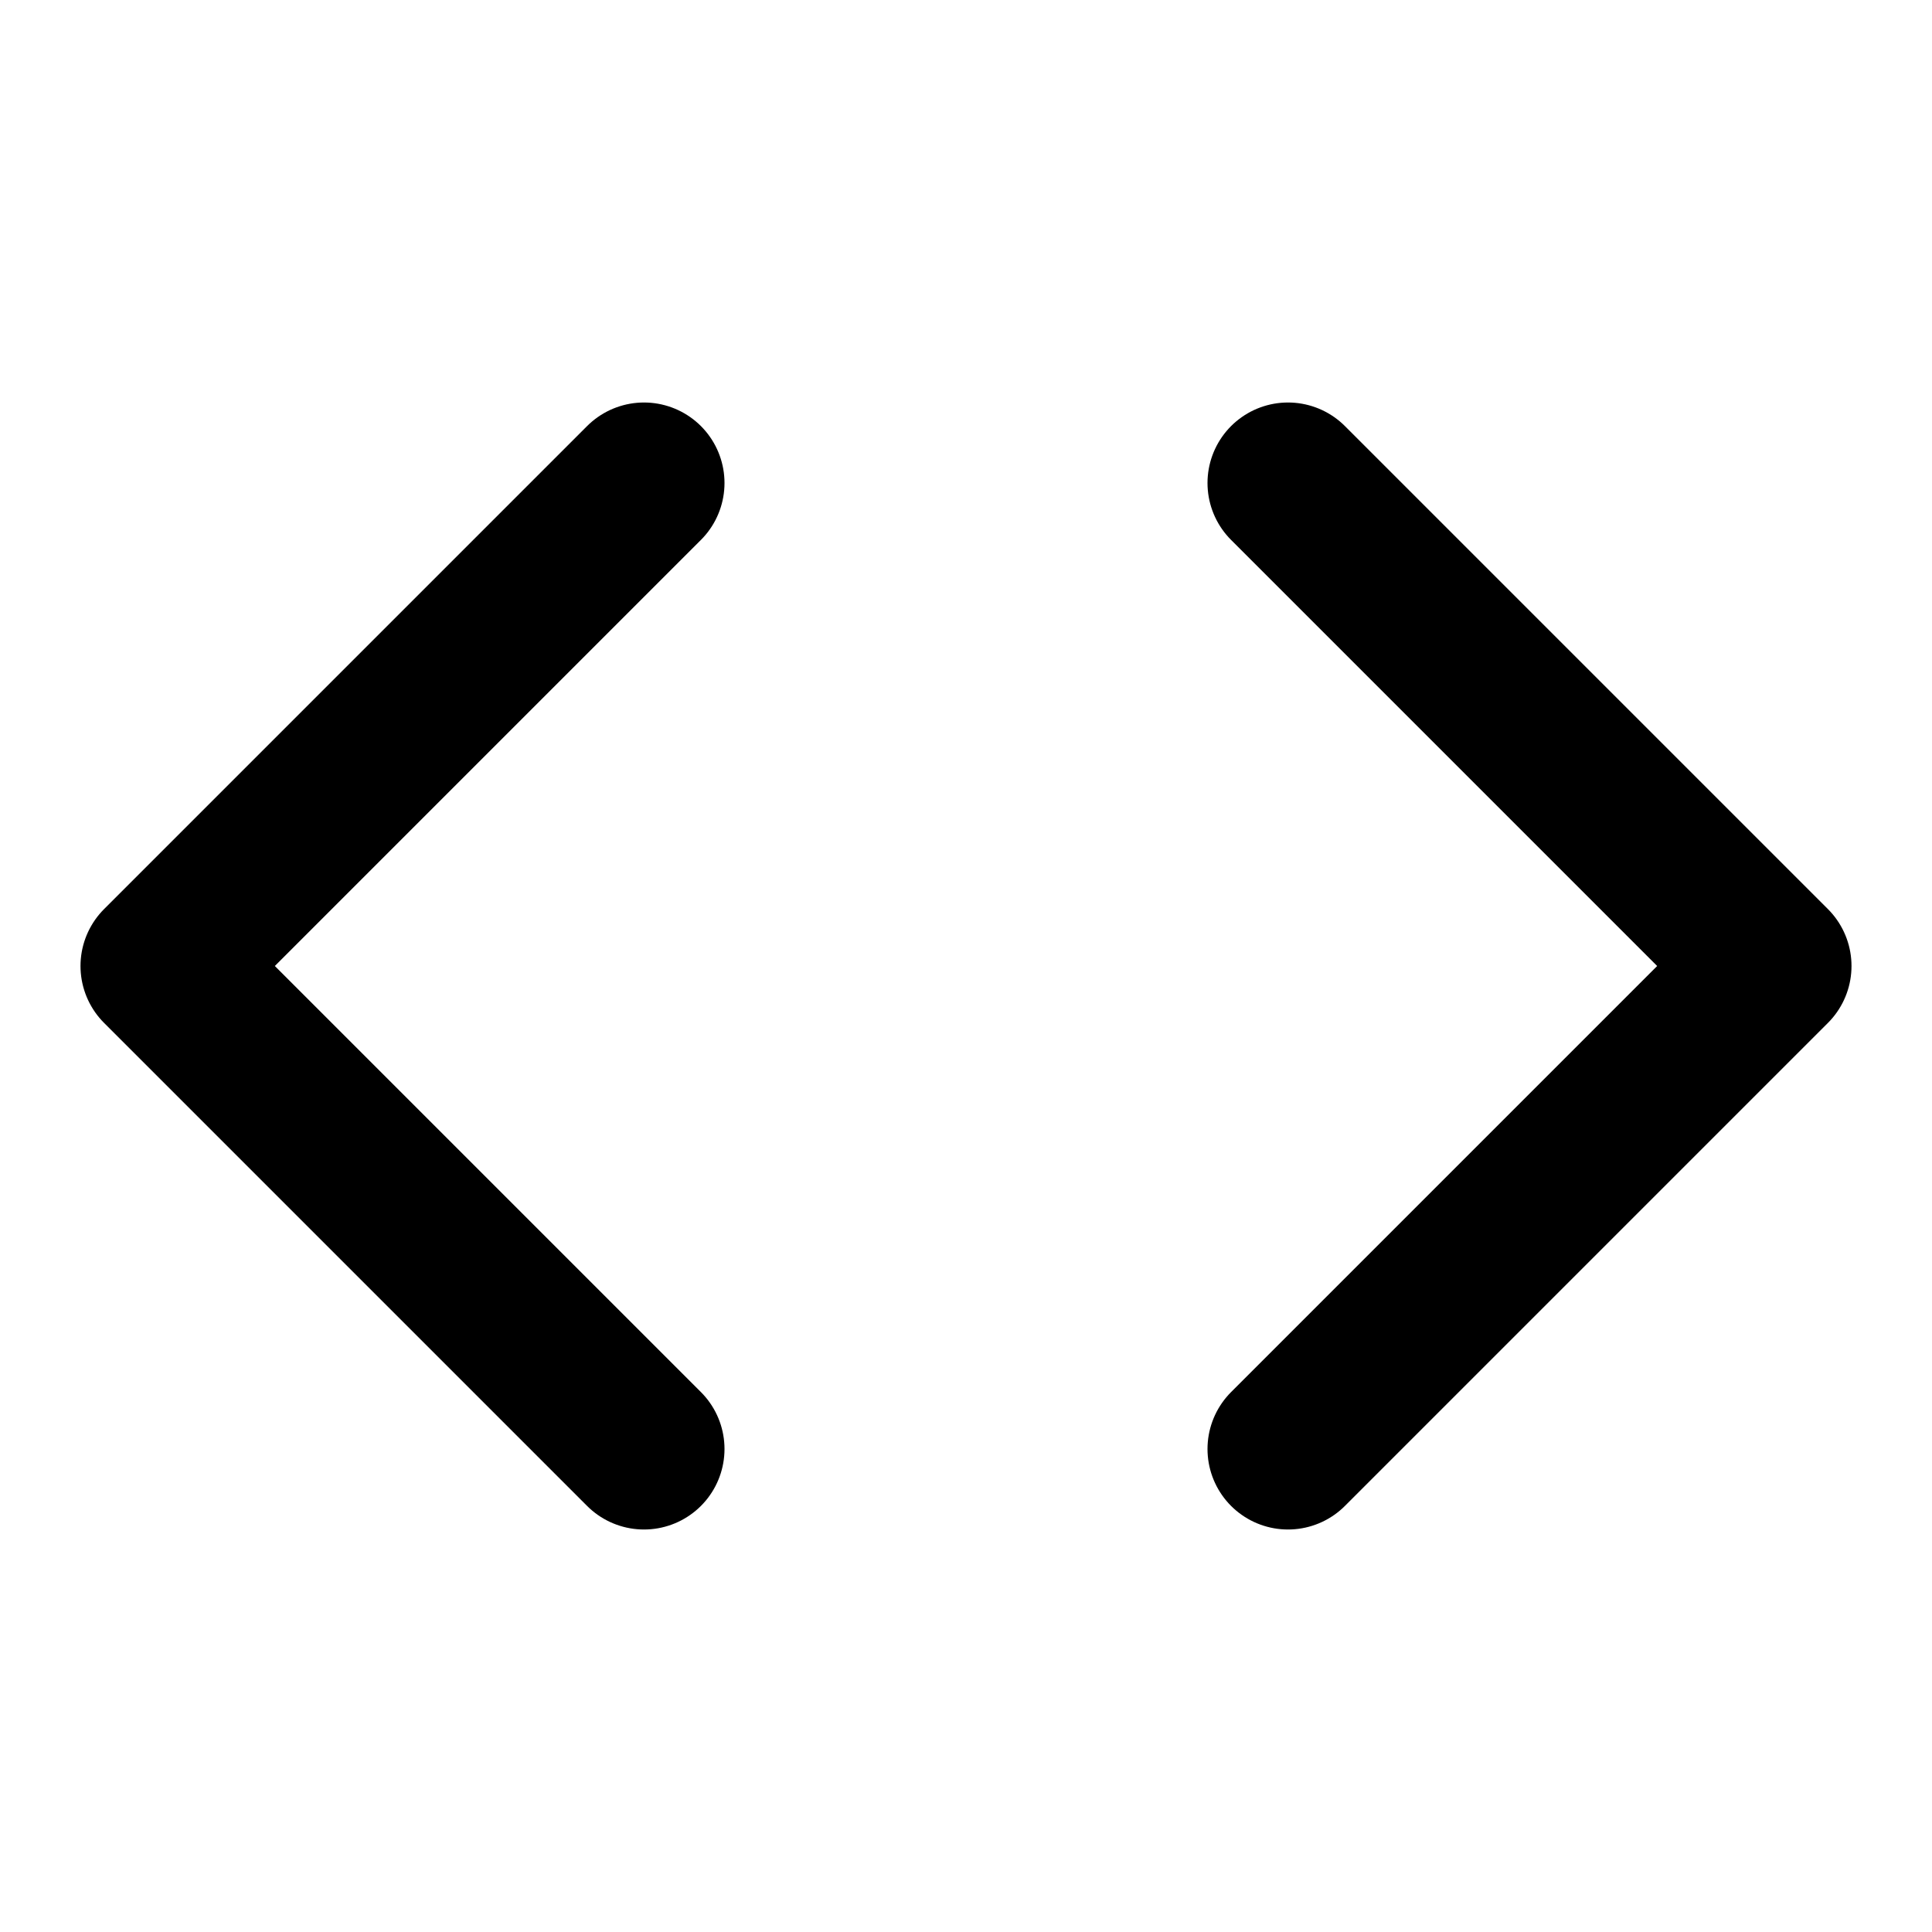
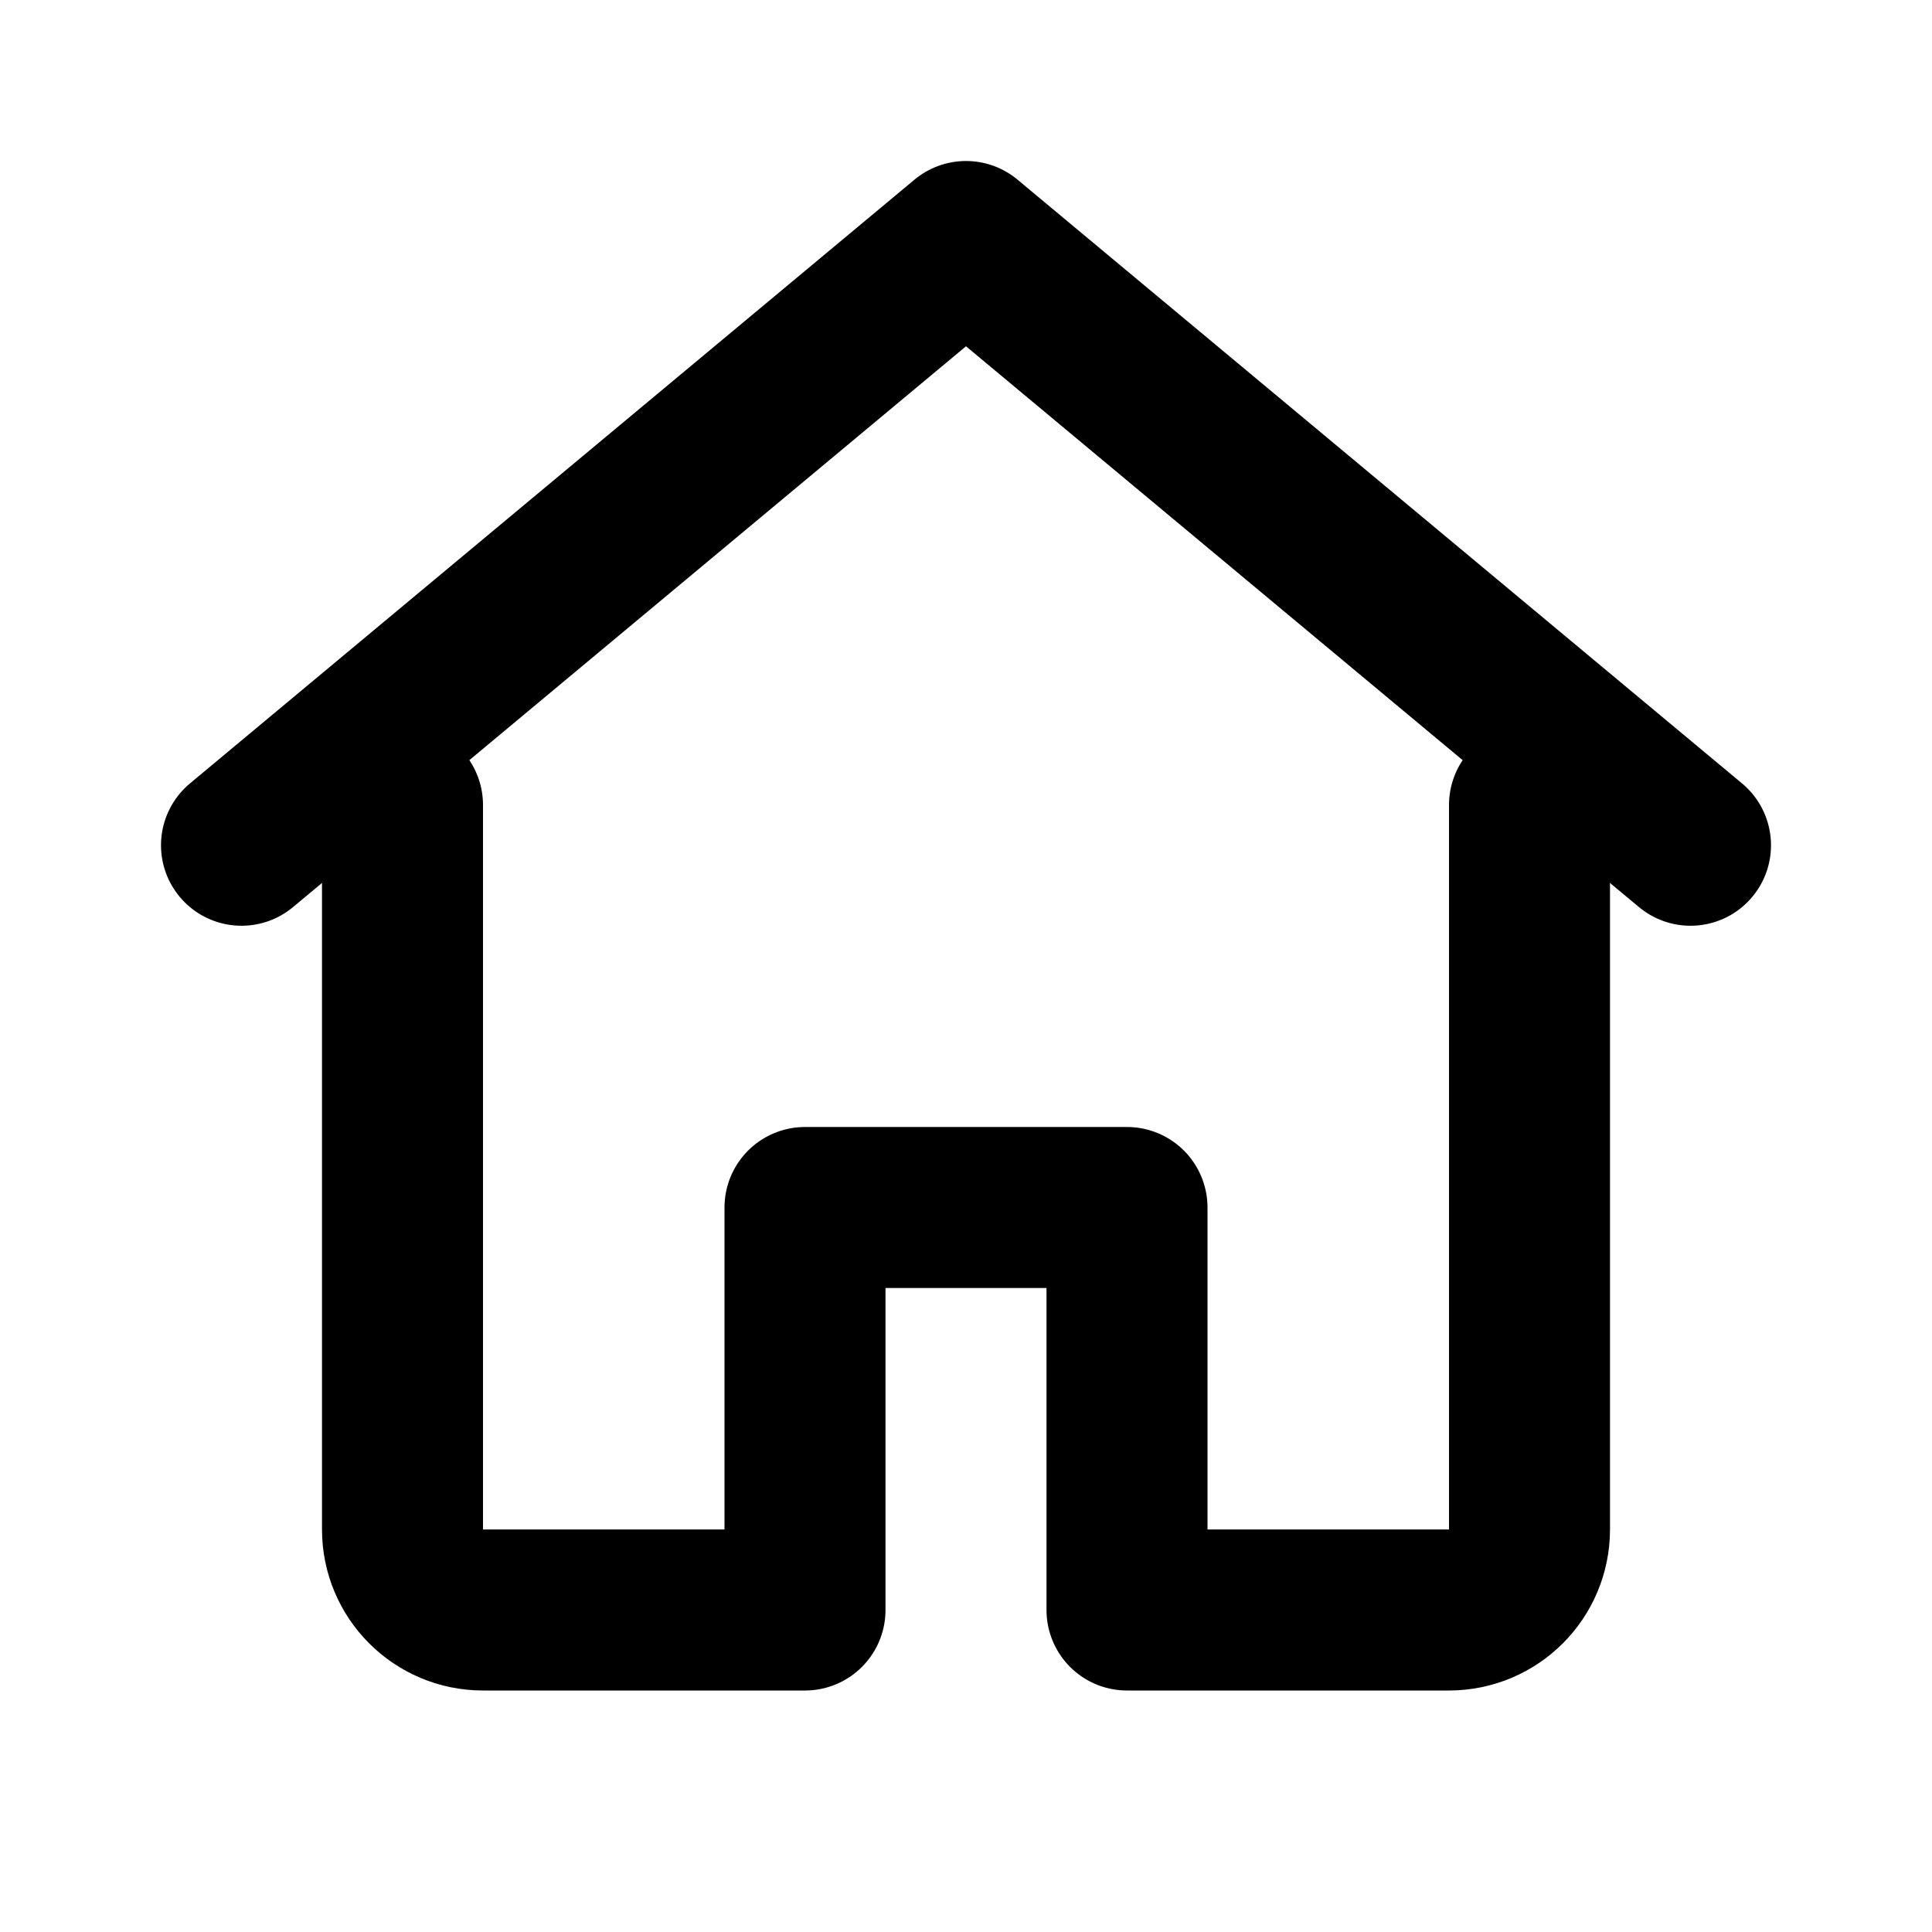
<svg xmlns="http://www.w3.org/2000/svg" viewBox="0 0 24 24" fill="none" stroke="currentColor" stroke-width="2" stroke-linecap="round" stroke-linejoin="round">
-   <polyline points="16 18 22 12 16 6" />
-   <polyline points="8 6 2 12 8 18" />
+   <path d="M3 10.5L12 3l9 7.5" />
+   <path d="M5 10v9a1 1 0 0 0 1 1h4v-5h4v5h4a1 1 0 0 0 1-1v-9" />
</svg>
